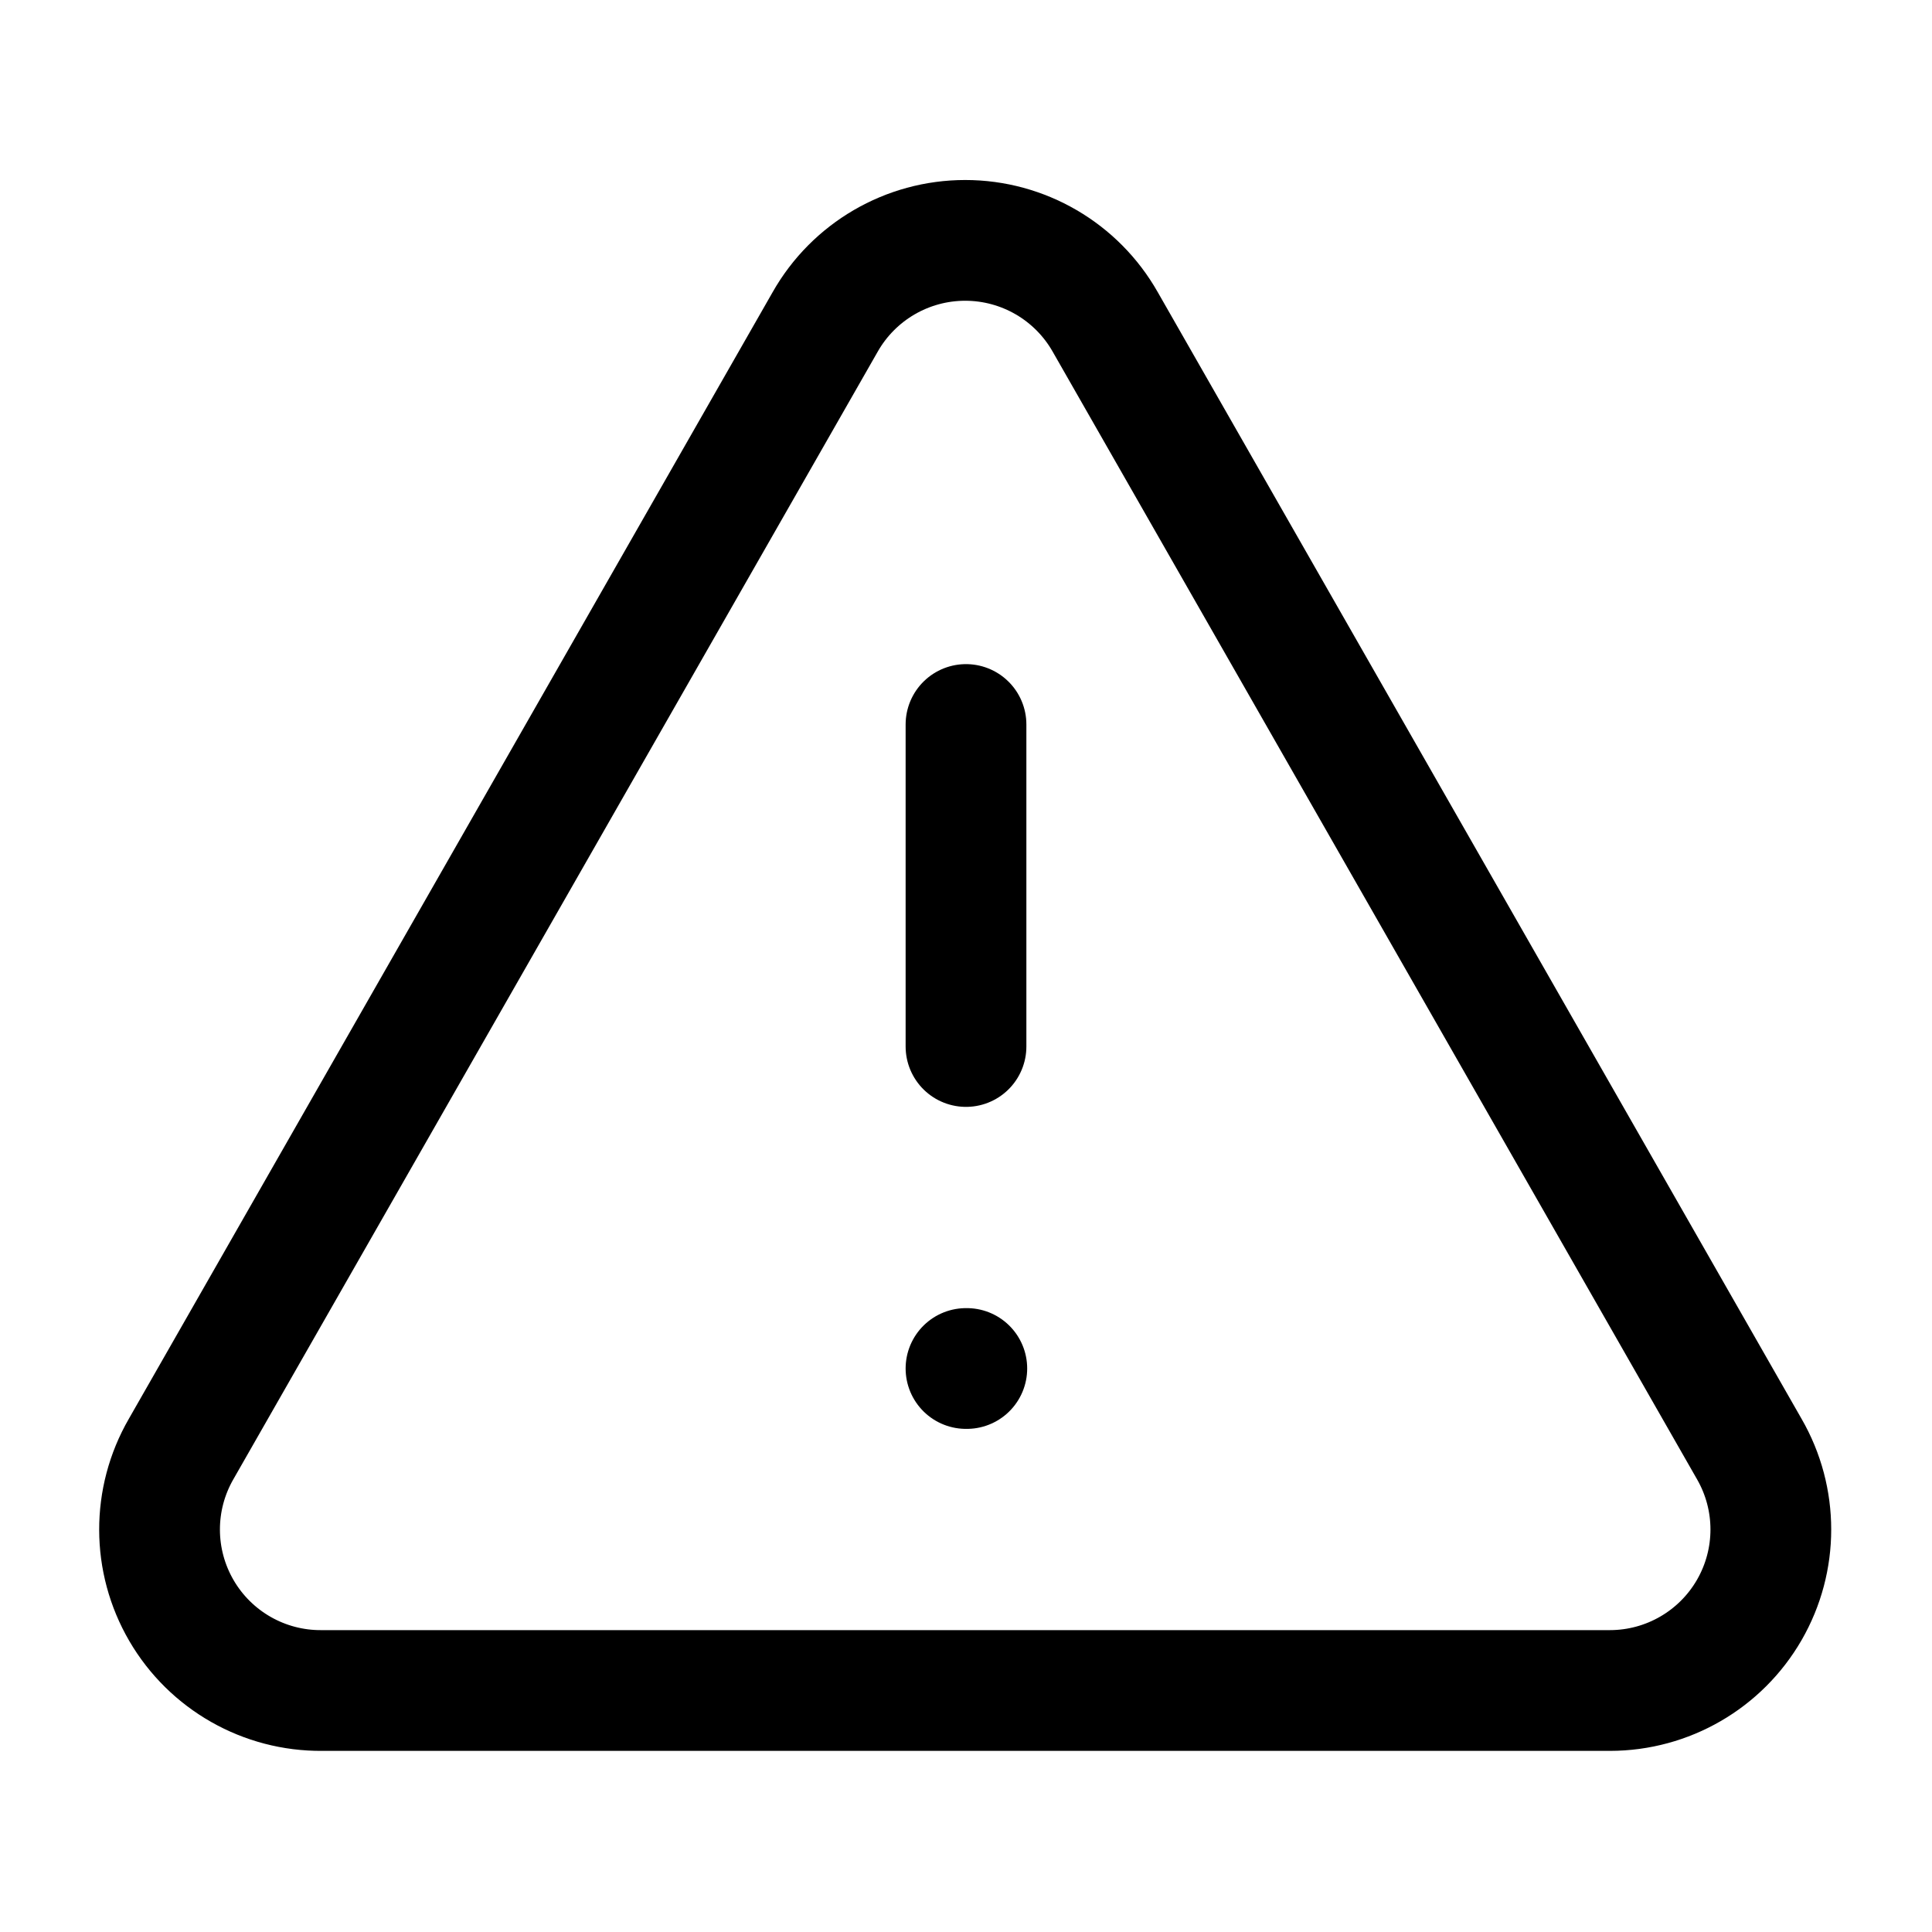
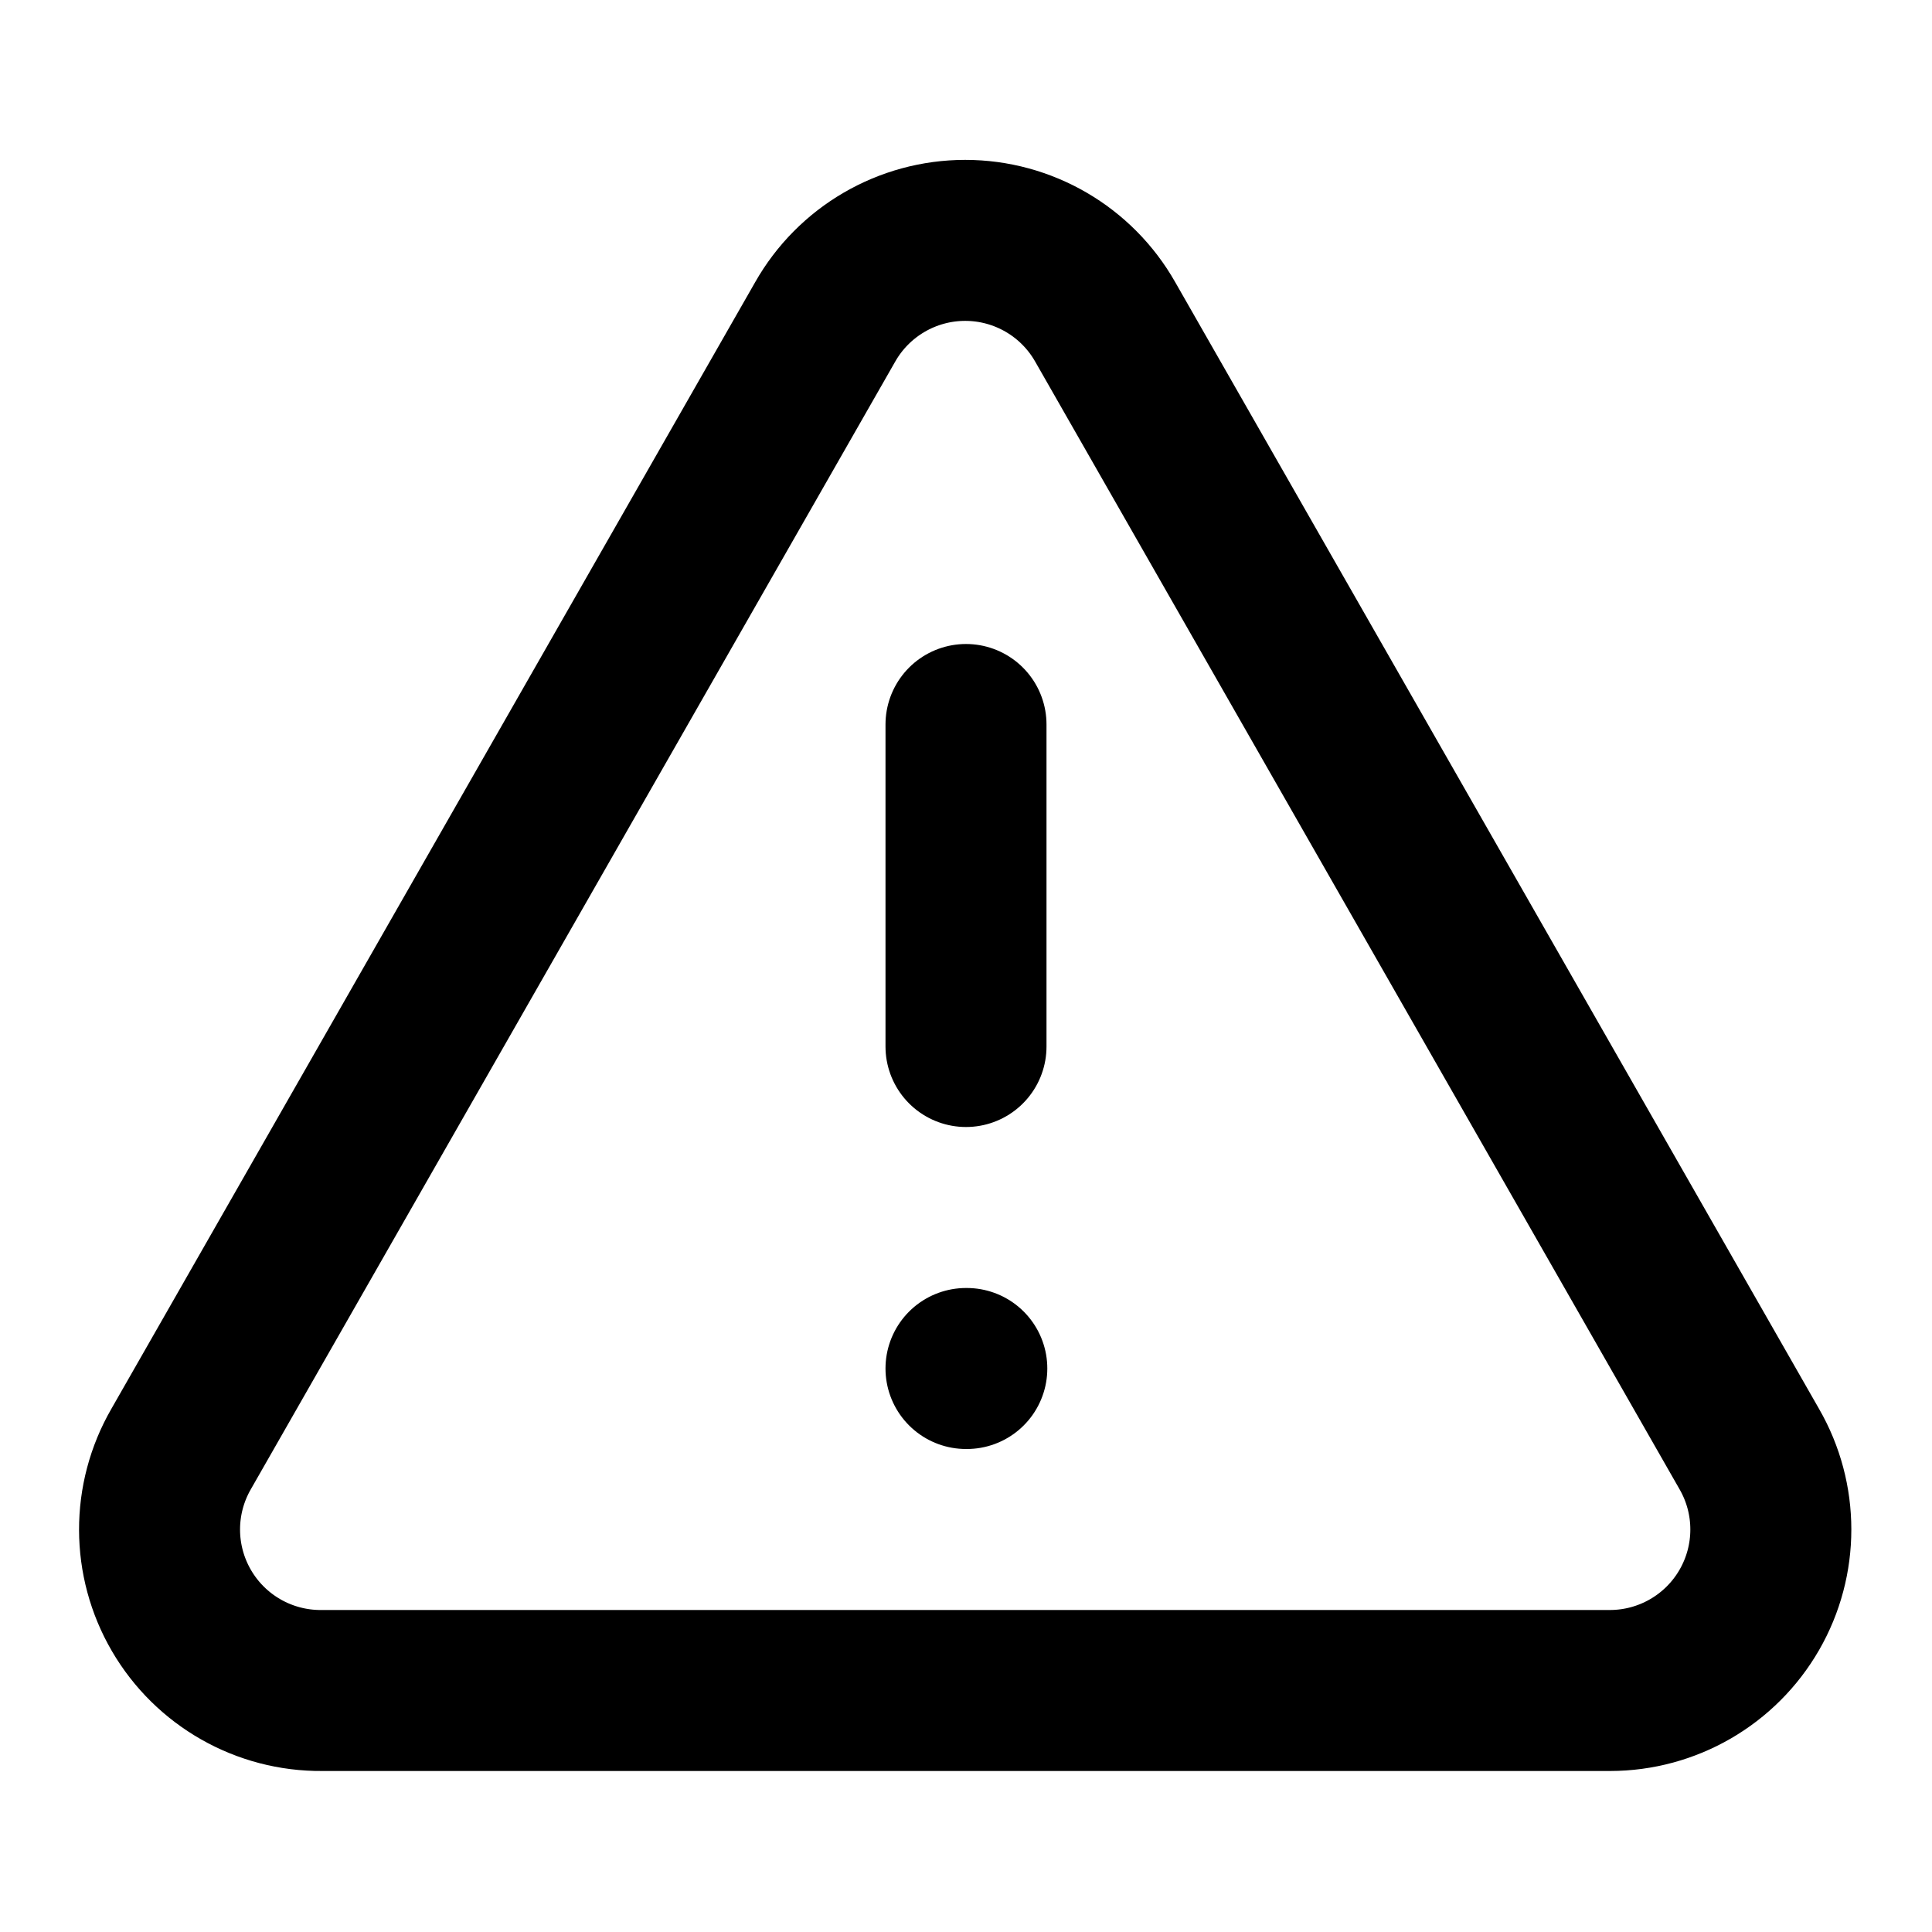
- <svg xmlns="http://www.w3.org/2000/svg" class="lucide lucide-triangle-alert" width="24" height="24" viewBox="0 0 24 24" fill="none" stroke="currentColor" stroke-width="1.5" stroke-linecap="round" stroke-linejoin="round">
+ <svg xmlns="http://www.w3.org/2000/svg" class="lucide lucide-triangle-alert" width="24" height="24" viewBox="0 0 24 24" fill="none" stroke="currentColor" stroke-width="2" stroke-linecap="round" stroke-linejoin="round">
  <path d="m21.73 18-8-14a2 2 0 0 0-3.48 0l-8 14A2 2 0 0 0 4 21h16a2 2 0 0 0 1.73-3" />
  <path d="M12 9v4" />
  <path d="M12 17h.01" />
</svg>
